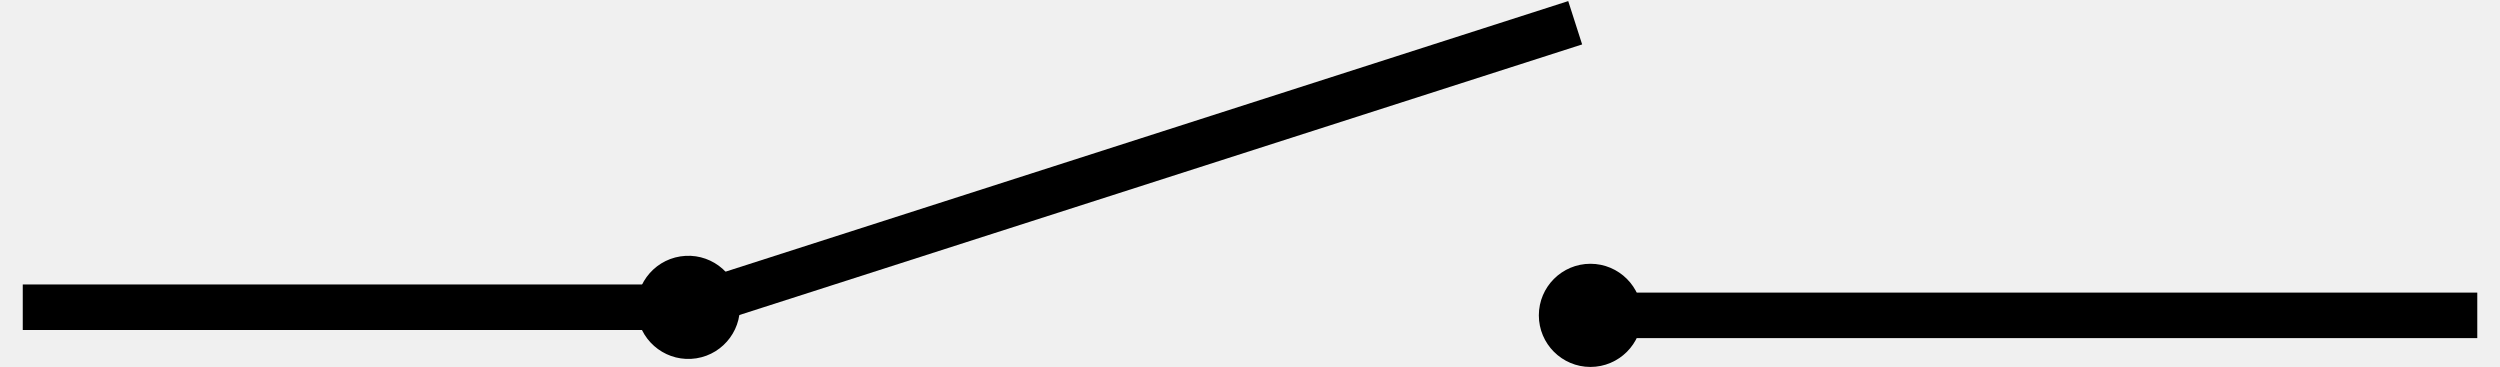
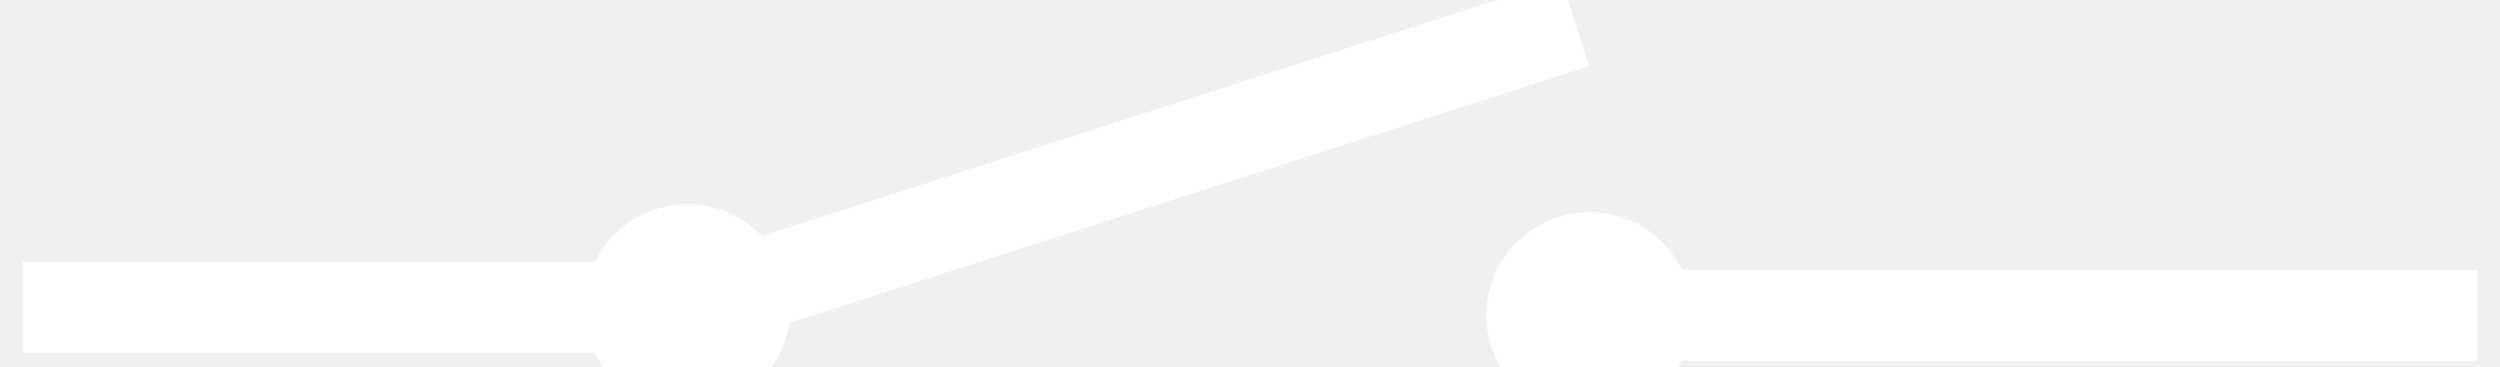
<svg xmlns="http://www.w3.org/2000/svg" id="svg2" viewBox="0 0 219.71 32.214" version="1.0">
  <defs id="defs4">
    <marker id="DotS" refY="0" refX="0" style="overflow:visible" orient="auto">
-       <path id="path3737" style="stroke:#000000;stroke-width:1pt;fill-rule:evenodd" transform="matrix(.2 0 0 .2 1.48 .2)" d="m-2.5-1c0 2.76-2.24 5-5 5s-5-2.24-5-5 2.24-5 5-5 5 2.24 5 5z" />
+       <path id="path3737" style="stroke:#ffffff;stroke-width:1pt;fill:white" transform="matrix(.2 0 0 .2 1.48 .2)" d="m-2.5-1c0 2.76-2.24 5-5 5s-5-2.24-5-5 2.24-5 5-5 5 2.24 5 5z" />
    </marker>
  </defs>
  <g id="layer1" transform="translate(-30.857 -71.076)">
    <g id="g7045">
-       <path id="path2383" style="stroke:#000000;stroke-width:4;marker-mid:url(#DotS);fill:none" d="m32.857 98.076h58.572l77.861-25" />
-       <path id="path2385" style="marker-start:url(#DotS);stroke:#000000;stroke-width:4;fill:none" d="m170.71 98.791h77.86" />
+       <path id="path2383" style="stroke:#ffffff;stroke-width:8;marker-mid:url(#DotS);fill:none" d="m32.857 98.076h58.572l77.861-25" />
+       <path id="path2385" style="marker-start:url(#DotS);stroke:#ffffff;stroke-width:8;fill:none" d="m170.71 98.791h77.86" />
    </g>
  </g>
</svg>
